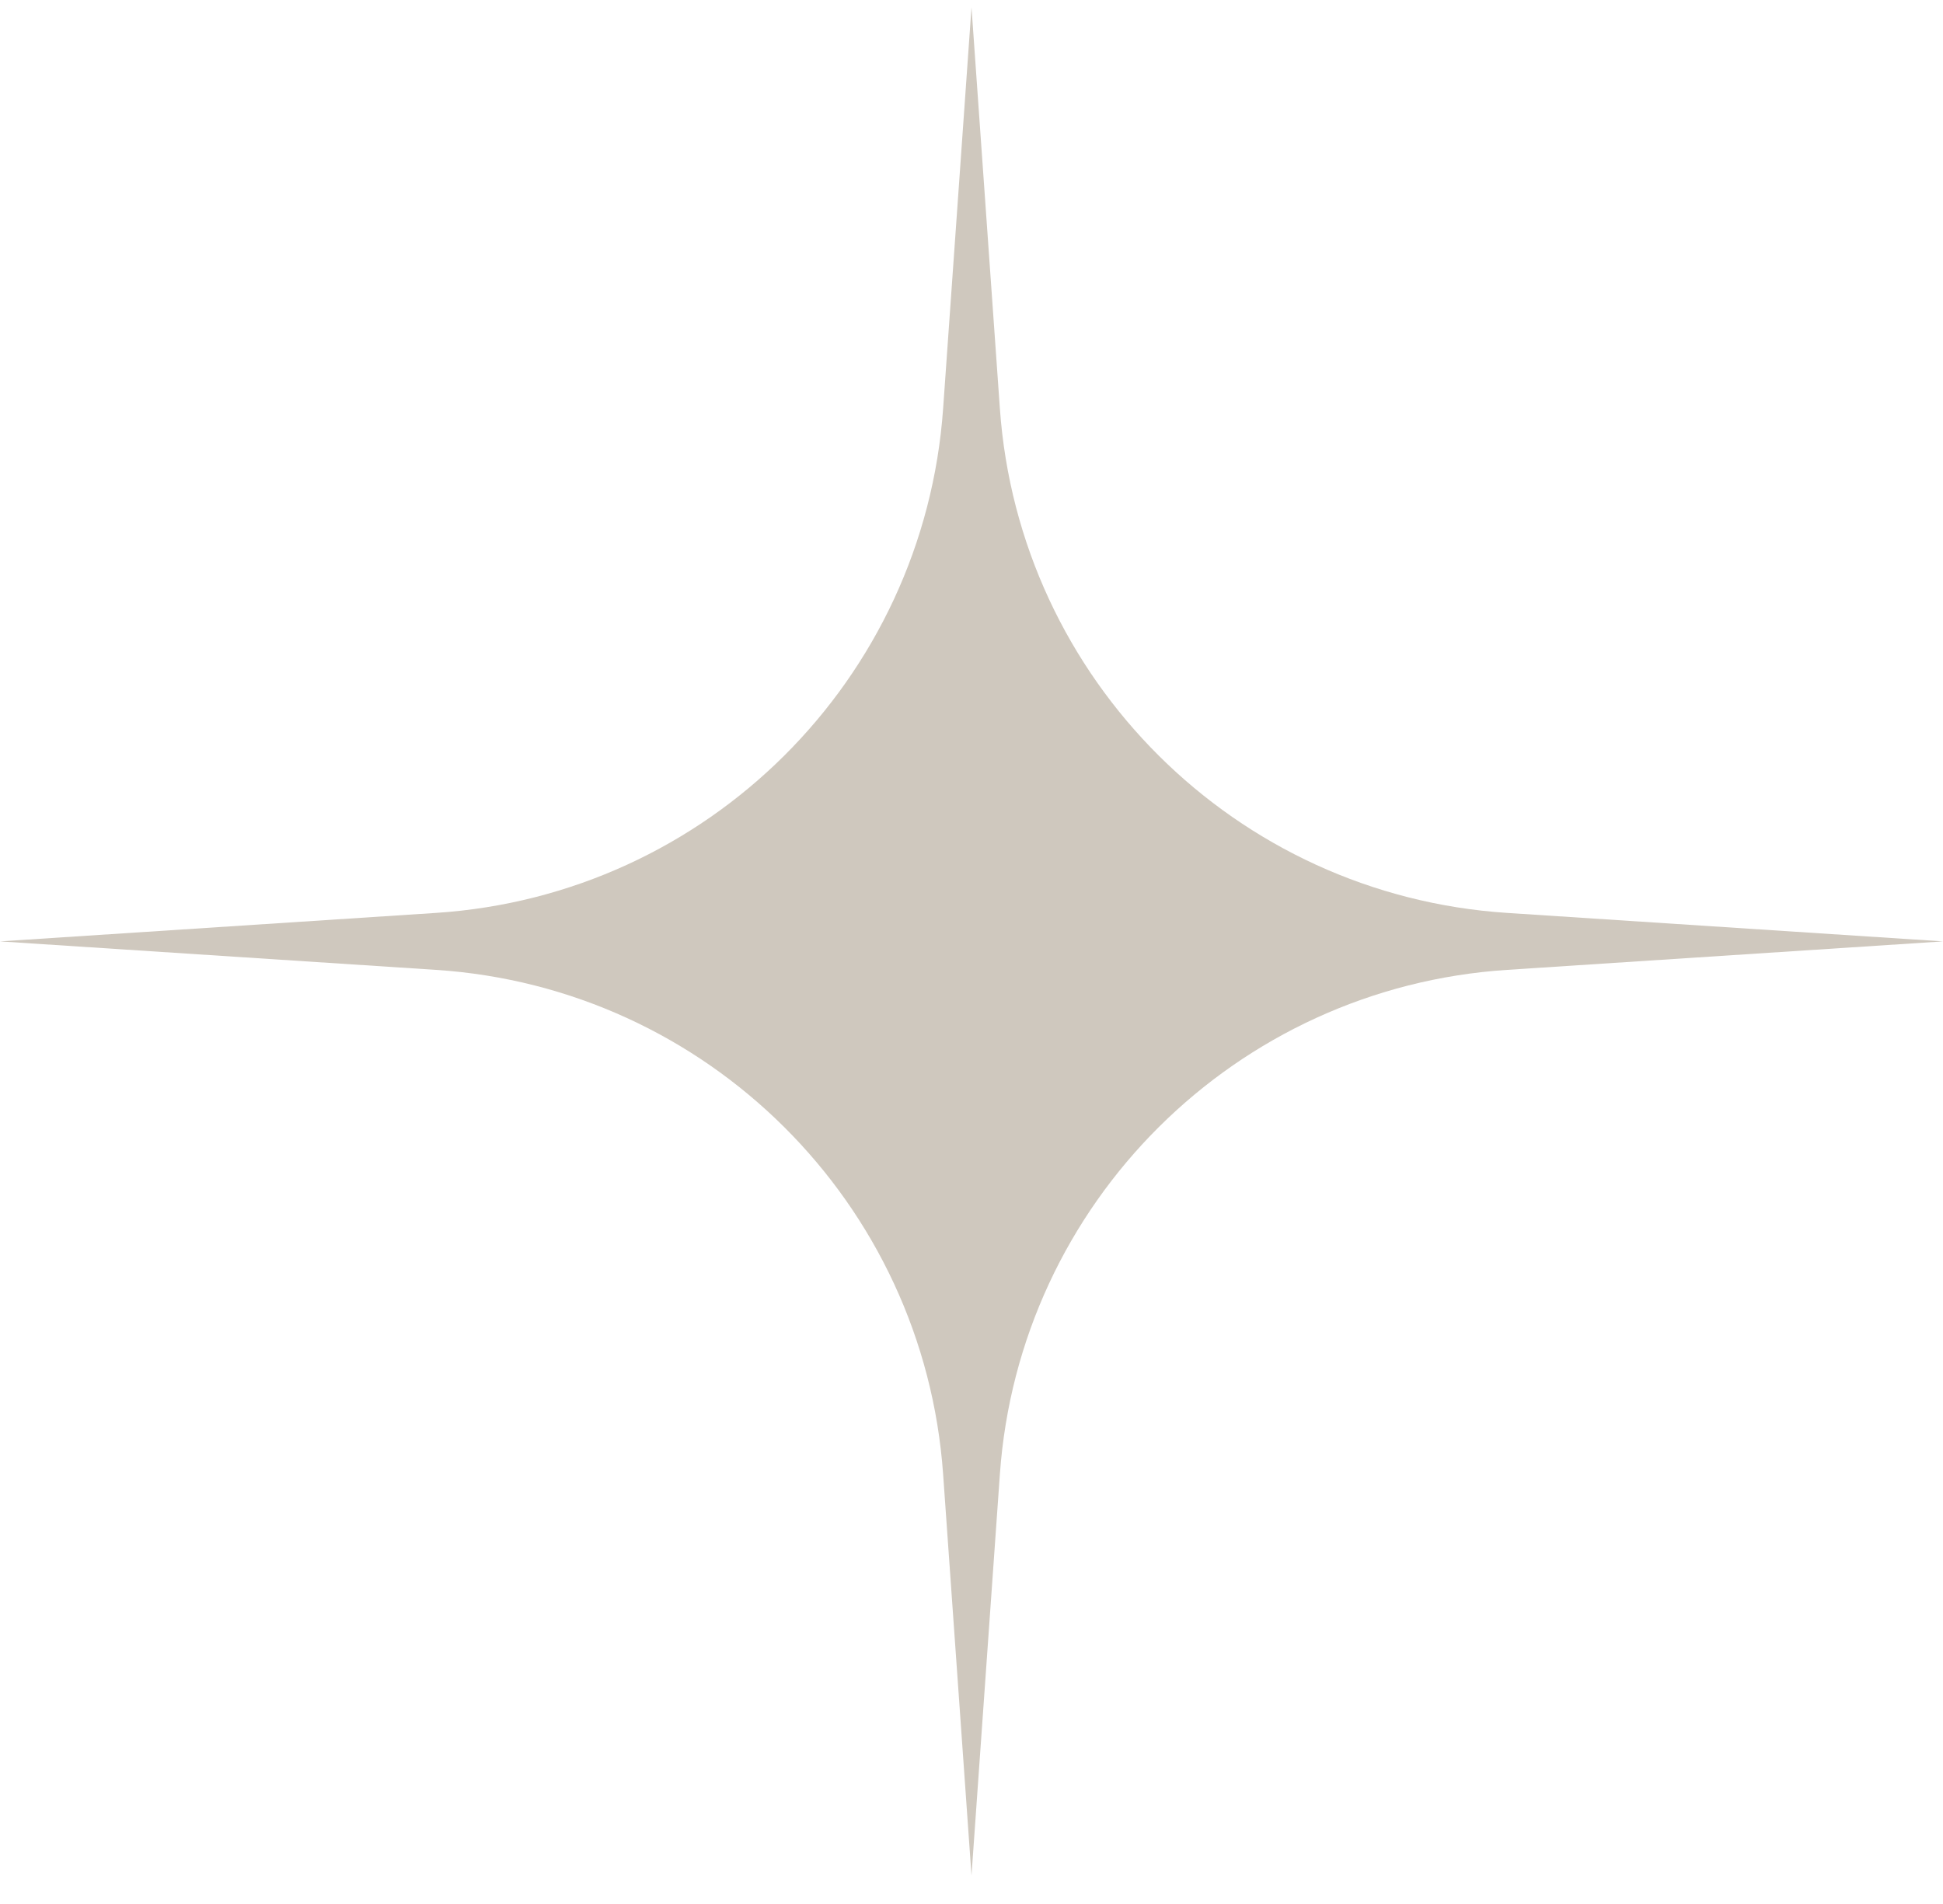
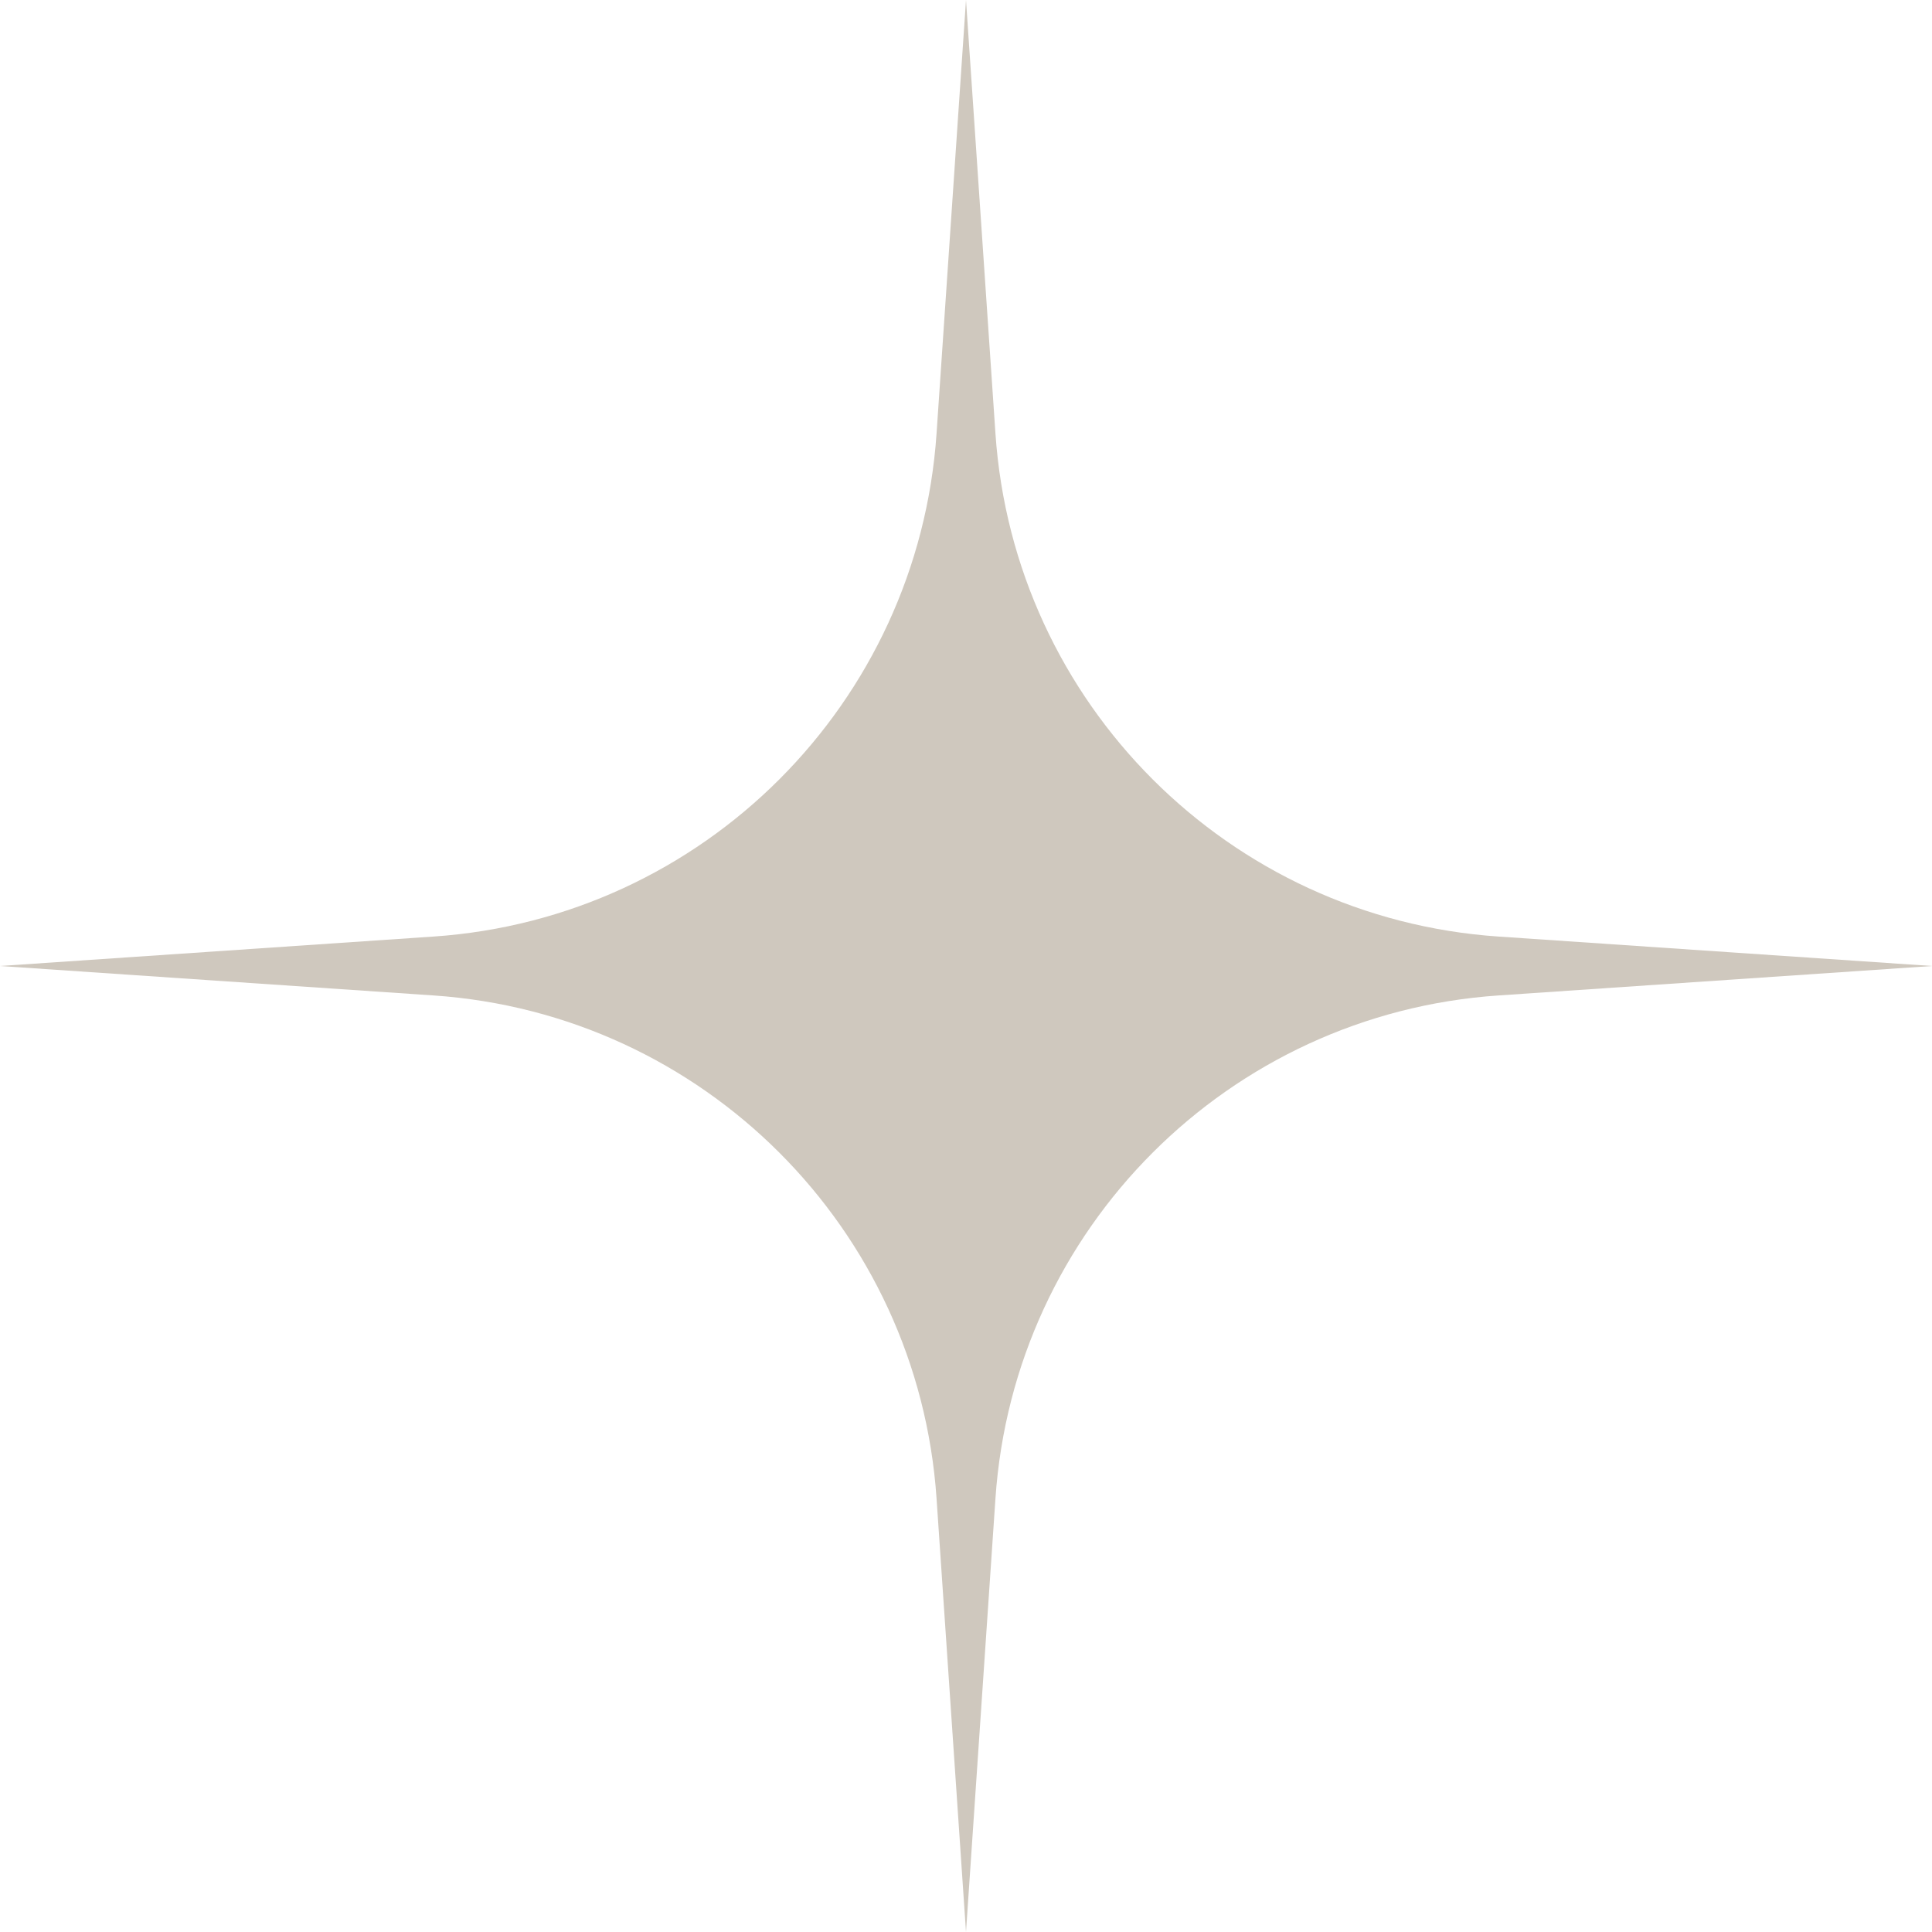
- <svg xmlns="http://www.w3.org/2000/svg" width="50" height="49" viewBox="0 0 50 49" fill="none">
-   <path d="M25 0.188L25.73 10.511C26.223 17.493 31.797 23.037 38.782 23.494L50 24.227L38.782 24.96C31.797 25.416 26.223 30.961 25.73 37.943L25 48.265L24.27 37.943C23.777 30.961 18.203 25.416 11.218 24.96L0 24.227L11.218 23.494C18.203 23.037 23.777 17.493 24.27 10.511L25 0.188Z" fill="#CFC8BE" />
+ <svg xmlns="http://www.w3.org/2000/svg" width="50" height="50" viewBox="0 0 50 50" fill="none">
+   <path d="M25 0L25.762 11.219C26.237 18.203 31.797 23.763 38.781 24.238L50 25L38.781 25.762C31.797 26.237 26.237 31.797 25.762 38.781L25 50L24.238 38.781C23.763 31.797 18.203 26.237 11.219 25.762L0 25L11.219 24.238C18.203 23.763 23.763 18.203 24.238 11.219L25 0Z" fill="#CFC8BE" />
</svg>
